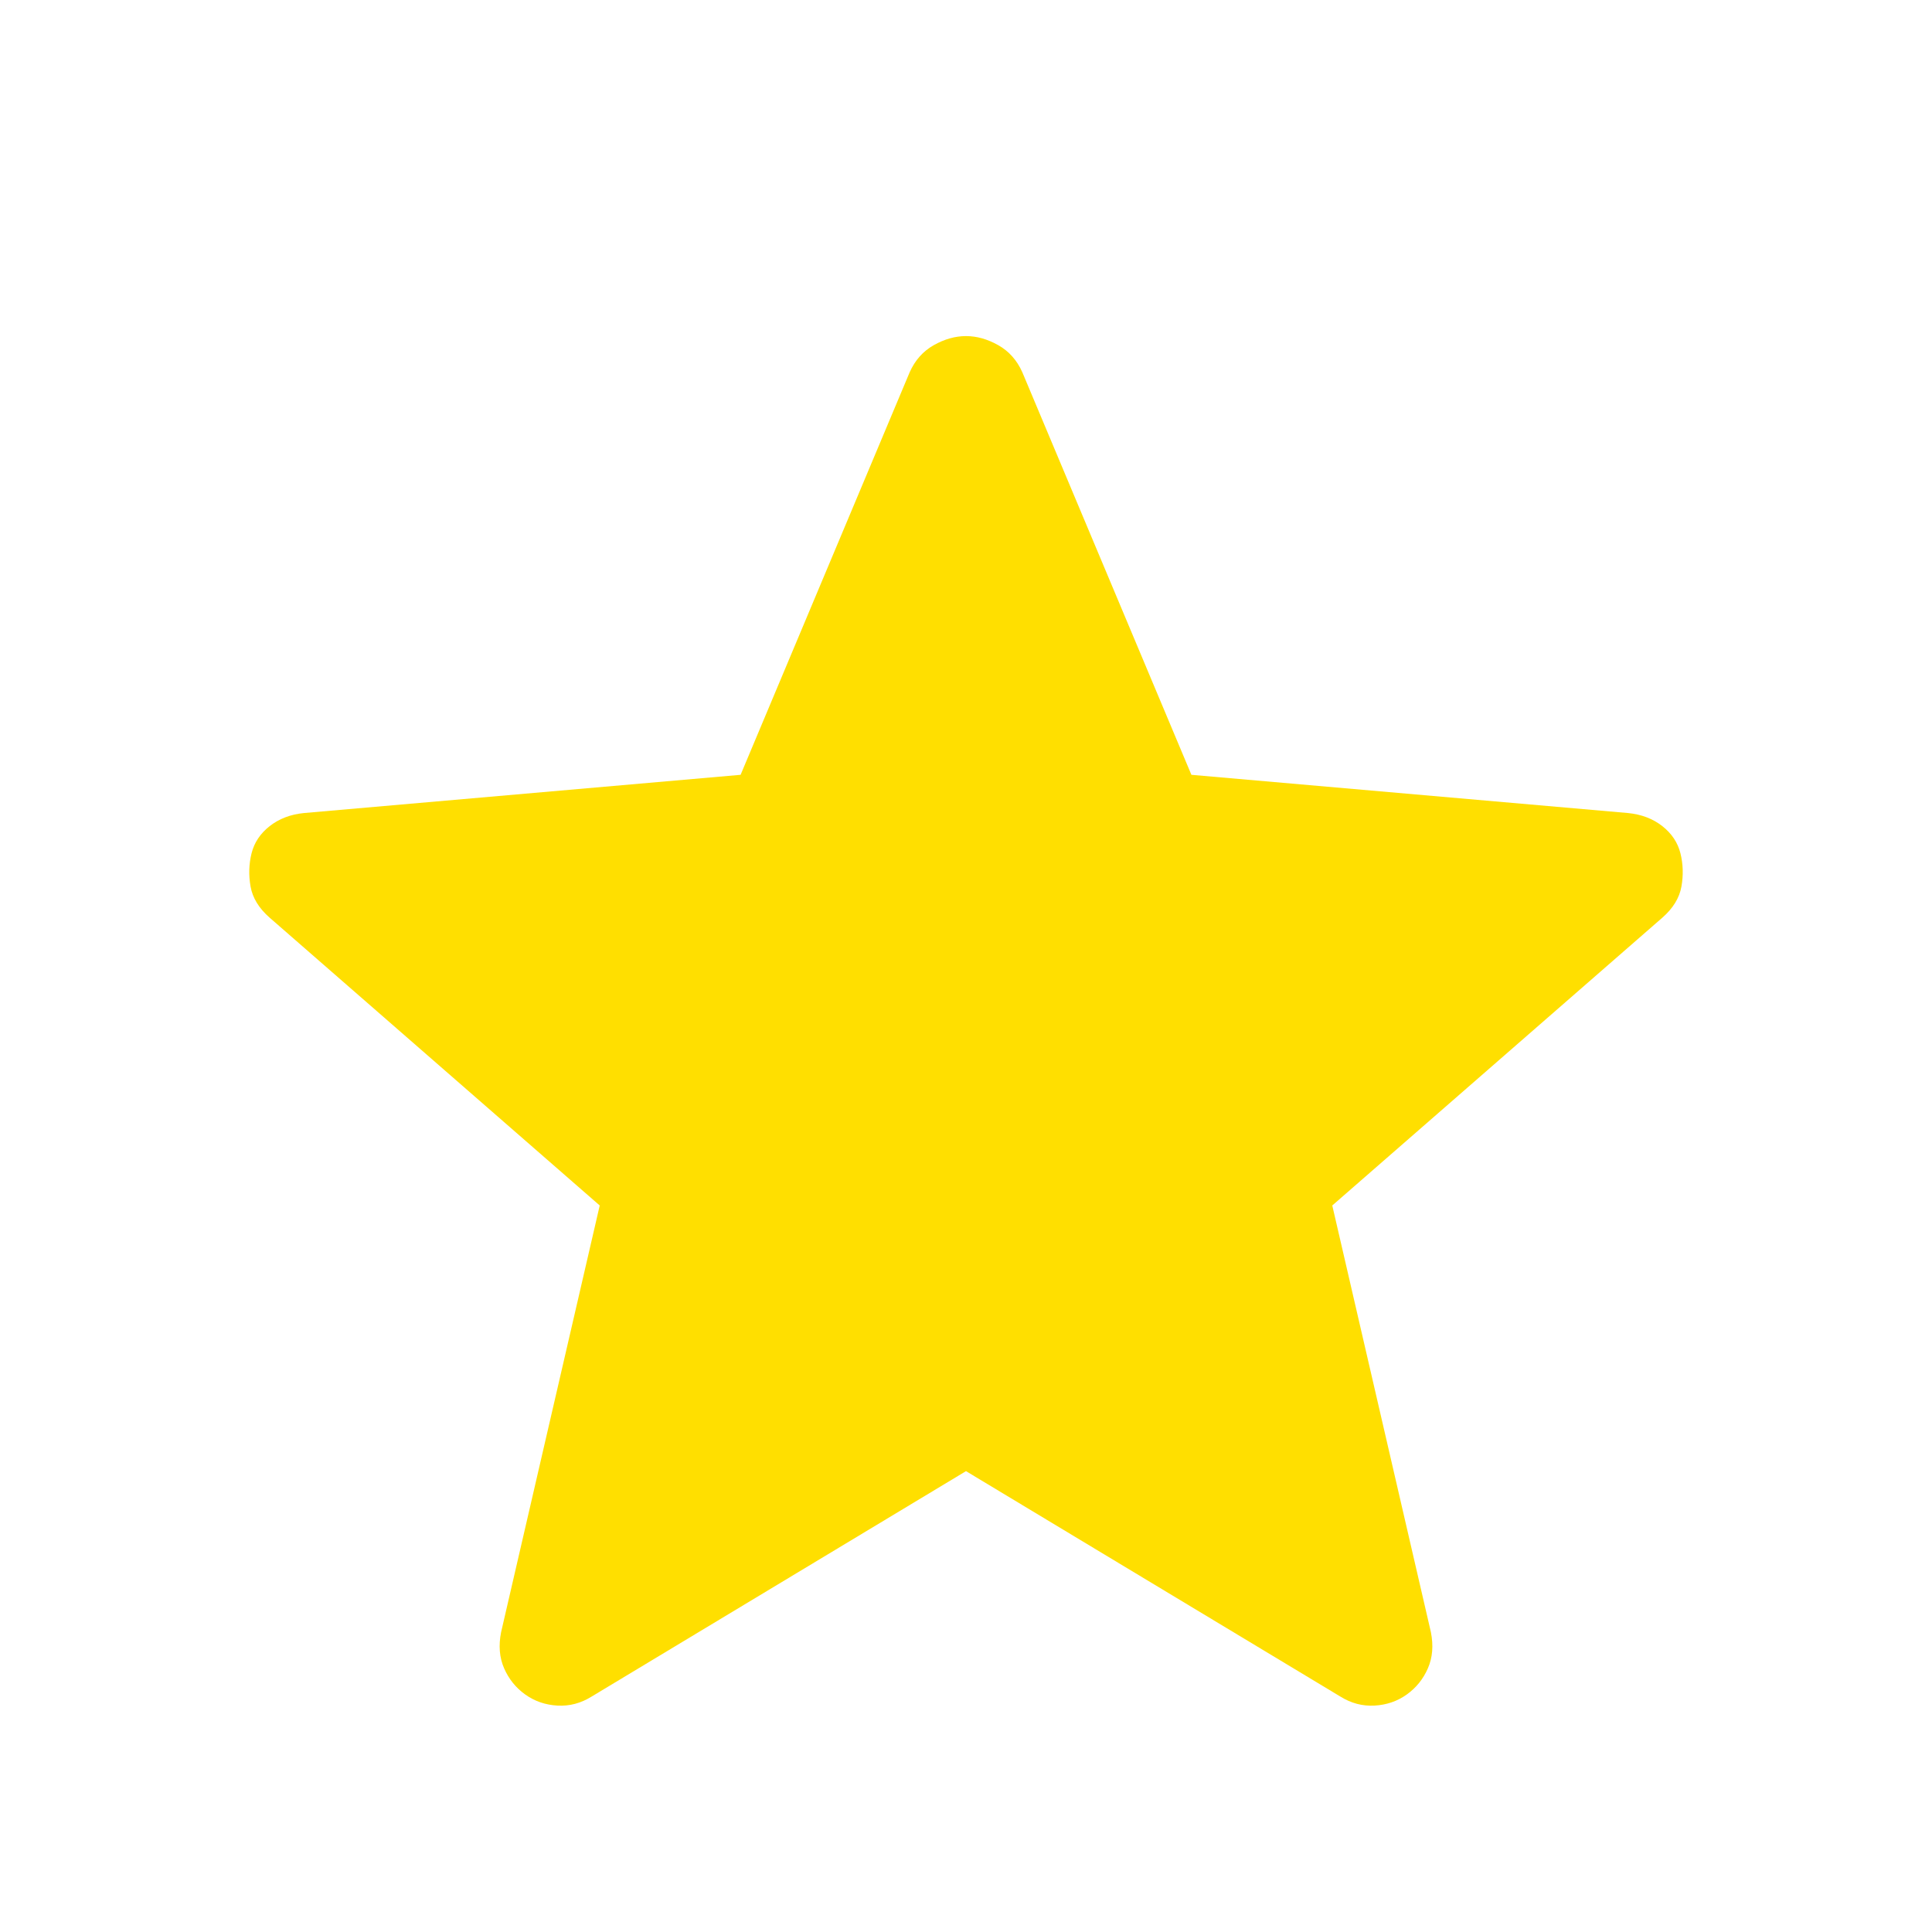
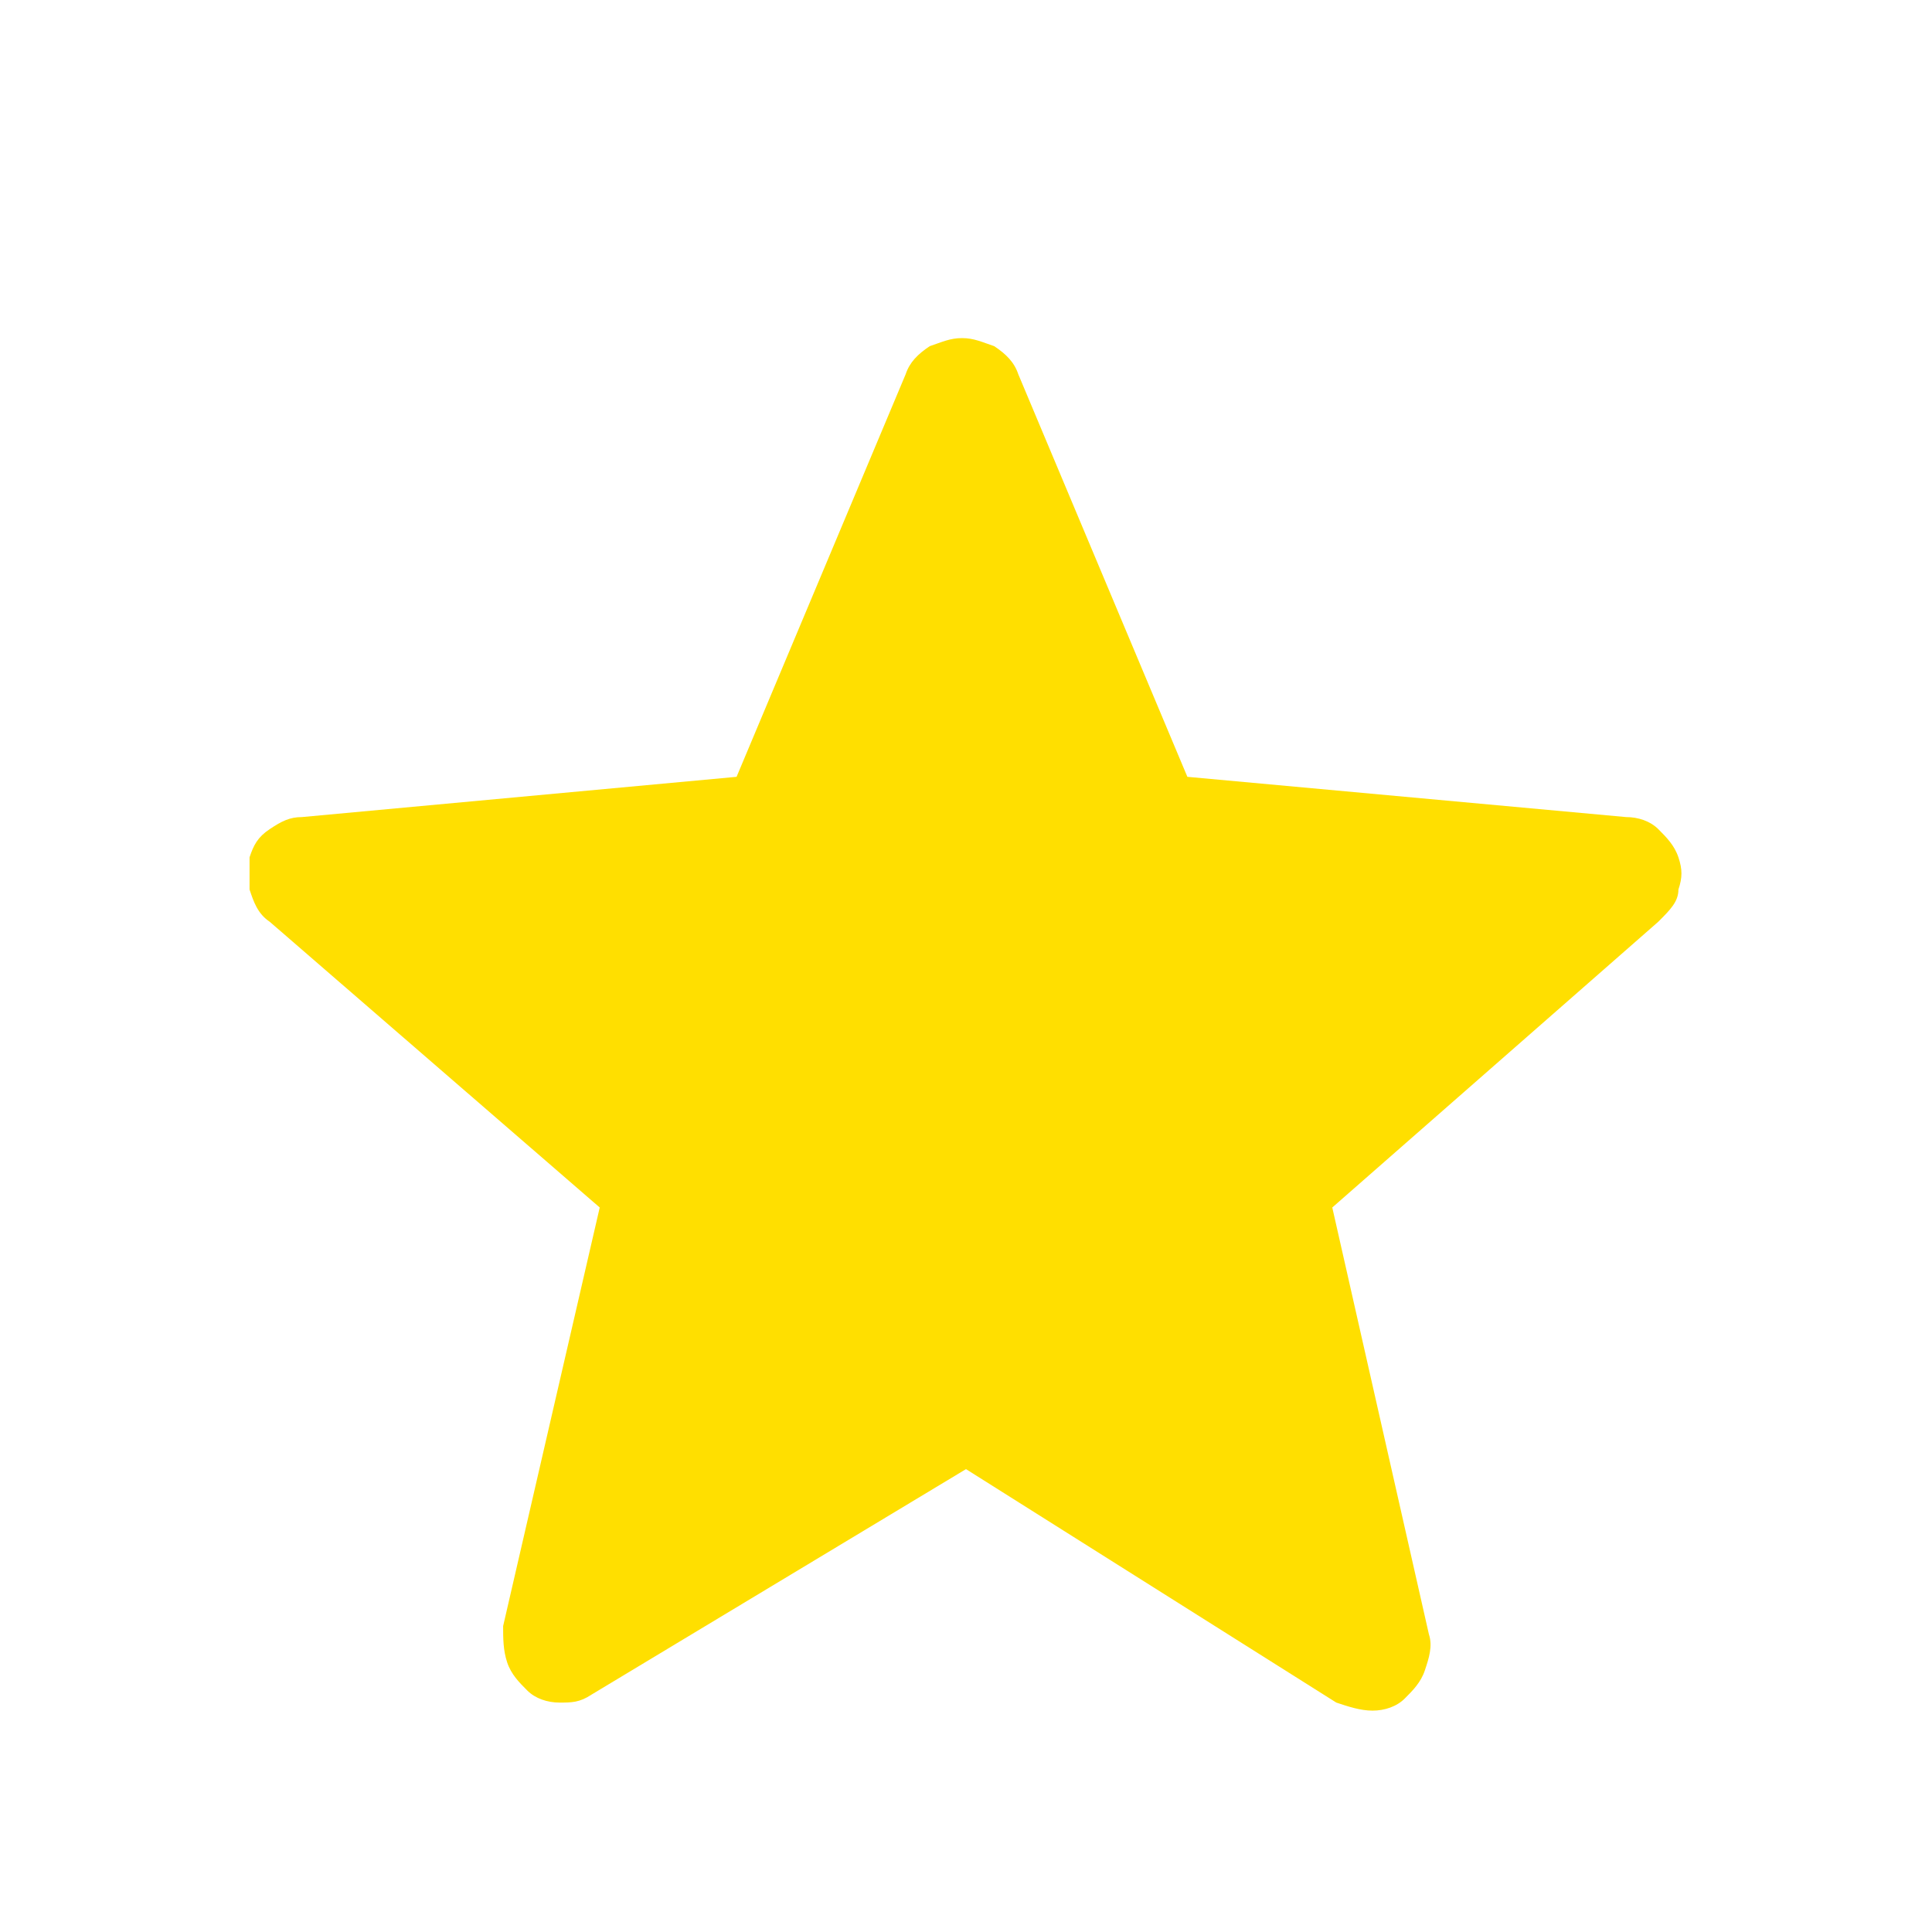
- <svg xmlns="http://www.w3.org/2000/svg" height="48" viewBox="0 96 960 960" width="48" fill="#FFDF00">
-   <path d="M480 827 294 939q-8 5-17 4.5t-16-5.5q-7-5-10.5-13t-1.5-18l49-212-164-143q-8-7-9.5-15.5t.5-16.5q2-8 9-13.5t17-6.5l217-19 84-200q4-9 12-13.5t16-4.5q8 0 16 4.5t12 13.5l84 200 217 19q10 1 17 6.5t9 13.5q2 8 .5 16.5T826 552L662 695l49 212q2 10-1.5 18T699 938q-7 5-16 5.5t-17-4.5L480 827Z" />
+ <svg xmlns="http://www.w3.org/2000/svg" version="1.1" id="Layer_1" x="0px" y="0px" viewBox="0 0 48 48" style="enable-background:new 0 0 48 48;" xml:space="preserve">
+   <style type="text/css">
+ 	.st0{fill:#FFDF00;}
+ </style>
+   <path class="st0" d="M24,36.5l-9.3,5.6c-0.3,0.2-0.5,0.2-0.8,0.2s-0.6-0.1-0.8-0.3s-0.4-0.4-0.5-0.7s-0.1-0.6-0.1-0.9L14.9,30  l-8.2-7.1c-0.3-0.2-0.4-0.5-0.5-0.8c0-0.3,0-0.6,0-0.8c0.1-0.3,0.2-0.5,0.5-0.7s0.5-0.3,0.8-0.3l10.8-1l4.2-10  c0.1-0.3,0.3-0.5,0.6-0.7c0.3-0.1,0.5-0.2,0.8-0.2s0.5,0.1,0.8,0.2C25,8.8,25.2,9,25.3,9.3l4.2,10l10.9,1c0.3,0,0.6,0.1,0.8,0.3  c0.2,0.2,0.4,0.4,0.5,0.7c0.1,0.3,0.1,0.5,0,0.8c0,0.3-0.2,0.5-0.5,0.8L33.1,30l2.4,10.6c0.1,0.3,0,0.6-0.1,0.9  c-0.1,0.3-0.3,0.5-0.5,0.7s-0.5,0.3-0.8,0.3s-0.6-0.1-0.9-0.2L24,36.5z" />
</svg>
